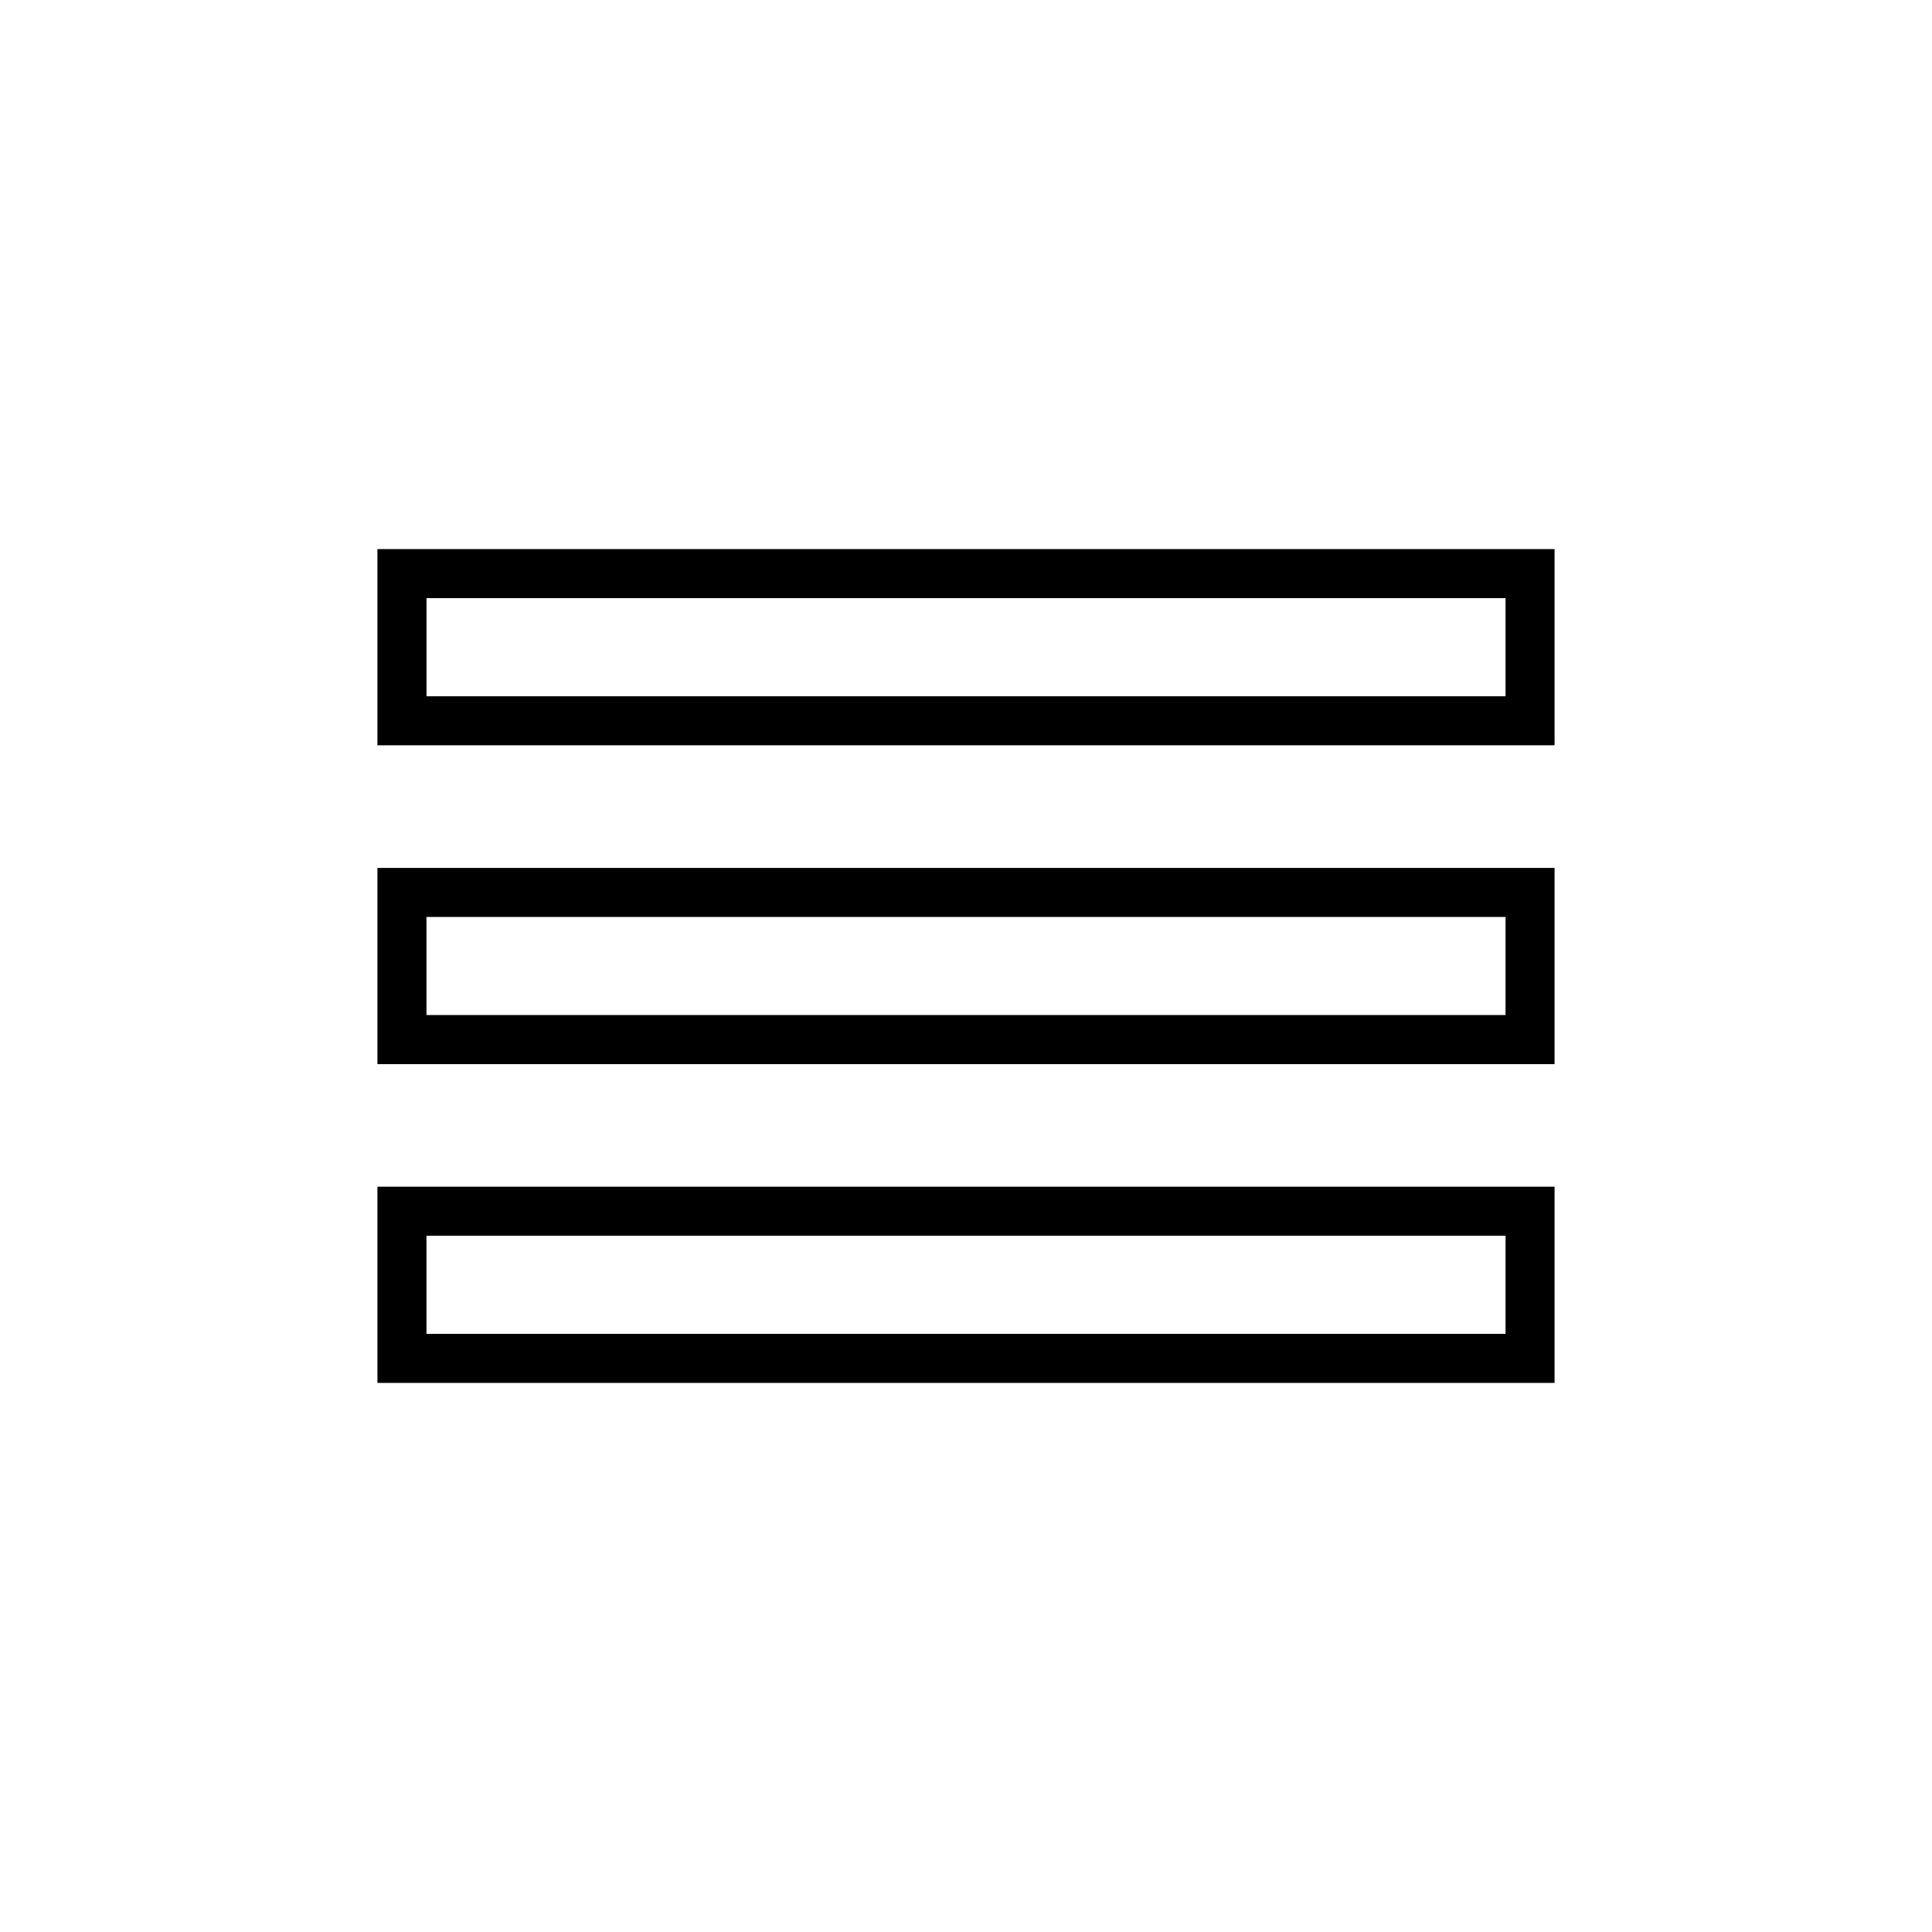
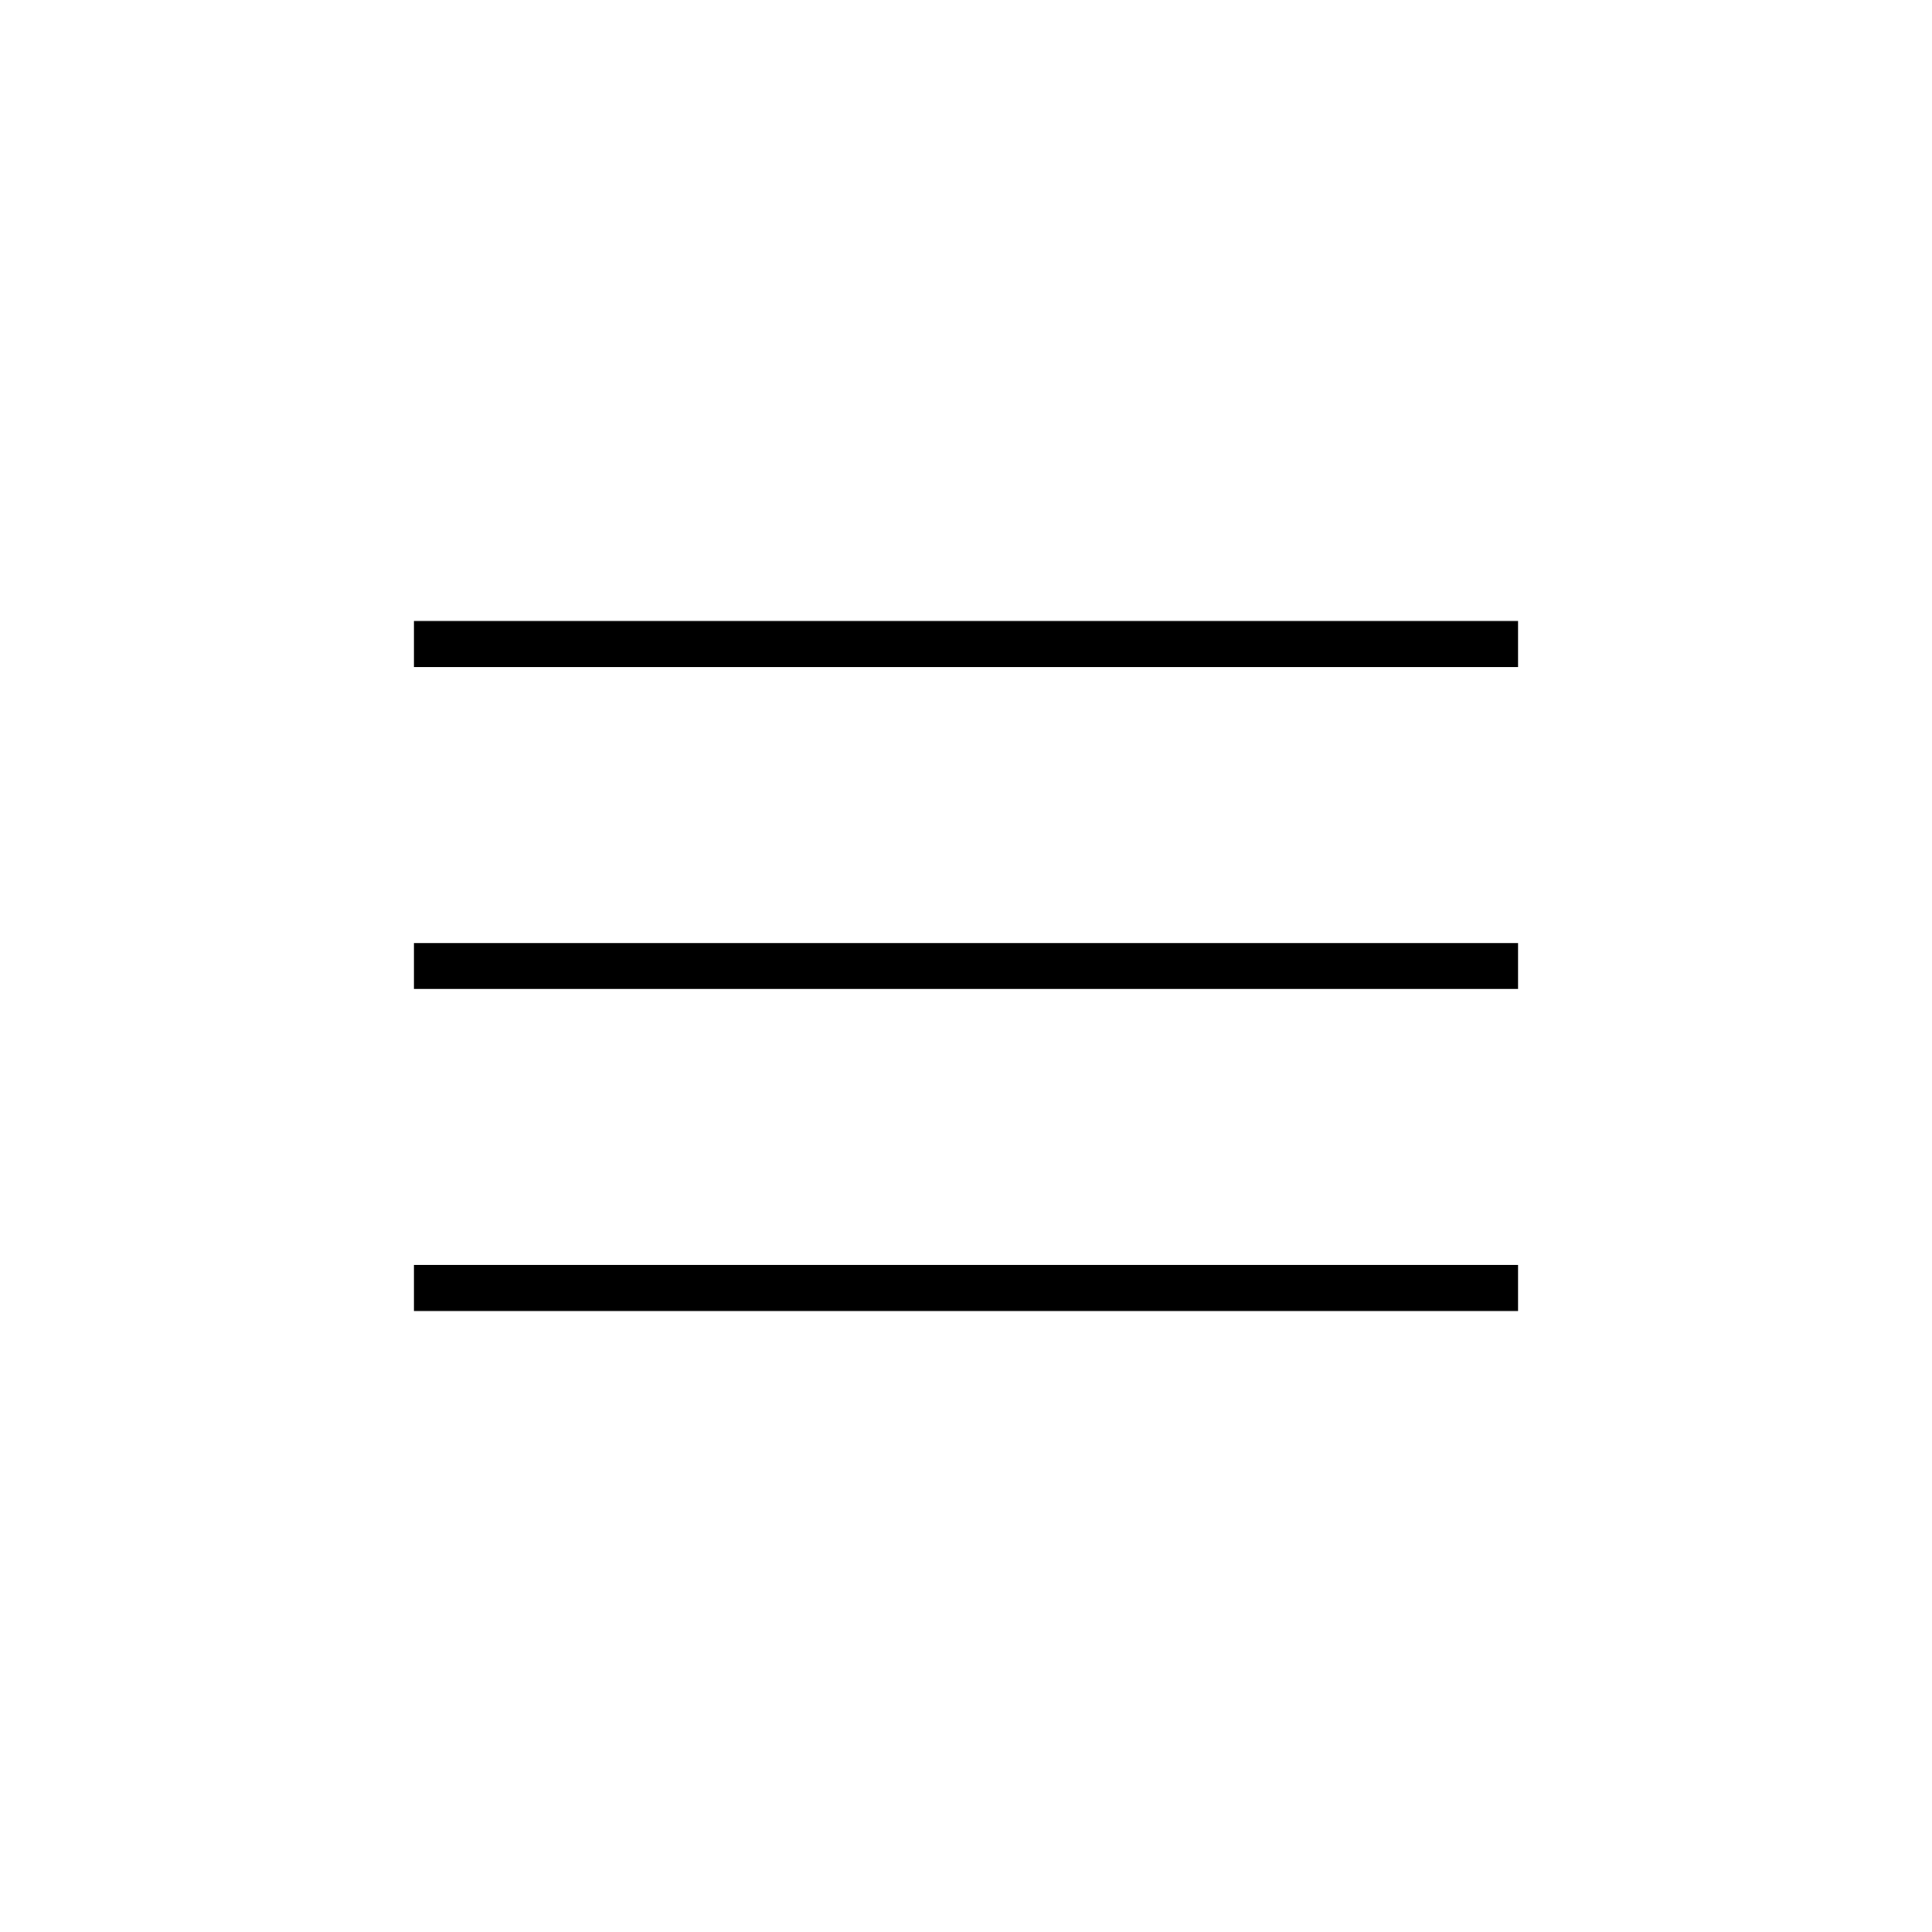
<svg xmlns="http://www.w3.org/2000/svg" version="1.1" x="0px" y="0px" width="42px" height="42px" viewBox="0 0 42 42" enable-background="new 0 0 42 42" xml:space="preserve">
  <rect fill="none" width="42" height="42" />
-   <path d="M8.205,11.937v4.265h25.59v-4.265H8.205z M32.729,15.136H9.272v-2.133h23.457V15.136z" />
-   <path d="M8.205,23.133h25.59v-4.265H8.205V23.133z M9.271,19.934h23.458v2.132H9.271V19.934z" />
-   <path d="M8.205,30.063h25.59v-4.265H8.205V30.063z M9.271,26.864h23.458v2.133H9.271V26.864z" />
+   <rect x="9" y="13.5" width="24" height="1" />
+   <rect x="9" y="20.5" width="24" height="1" />
+   <rect x="9" y="27.5" width="24" height="1" />
</svg>
